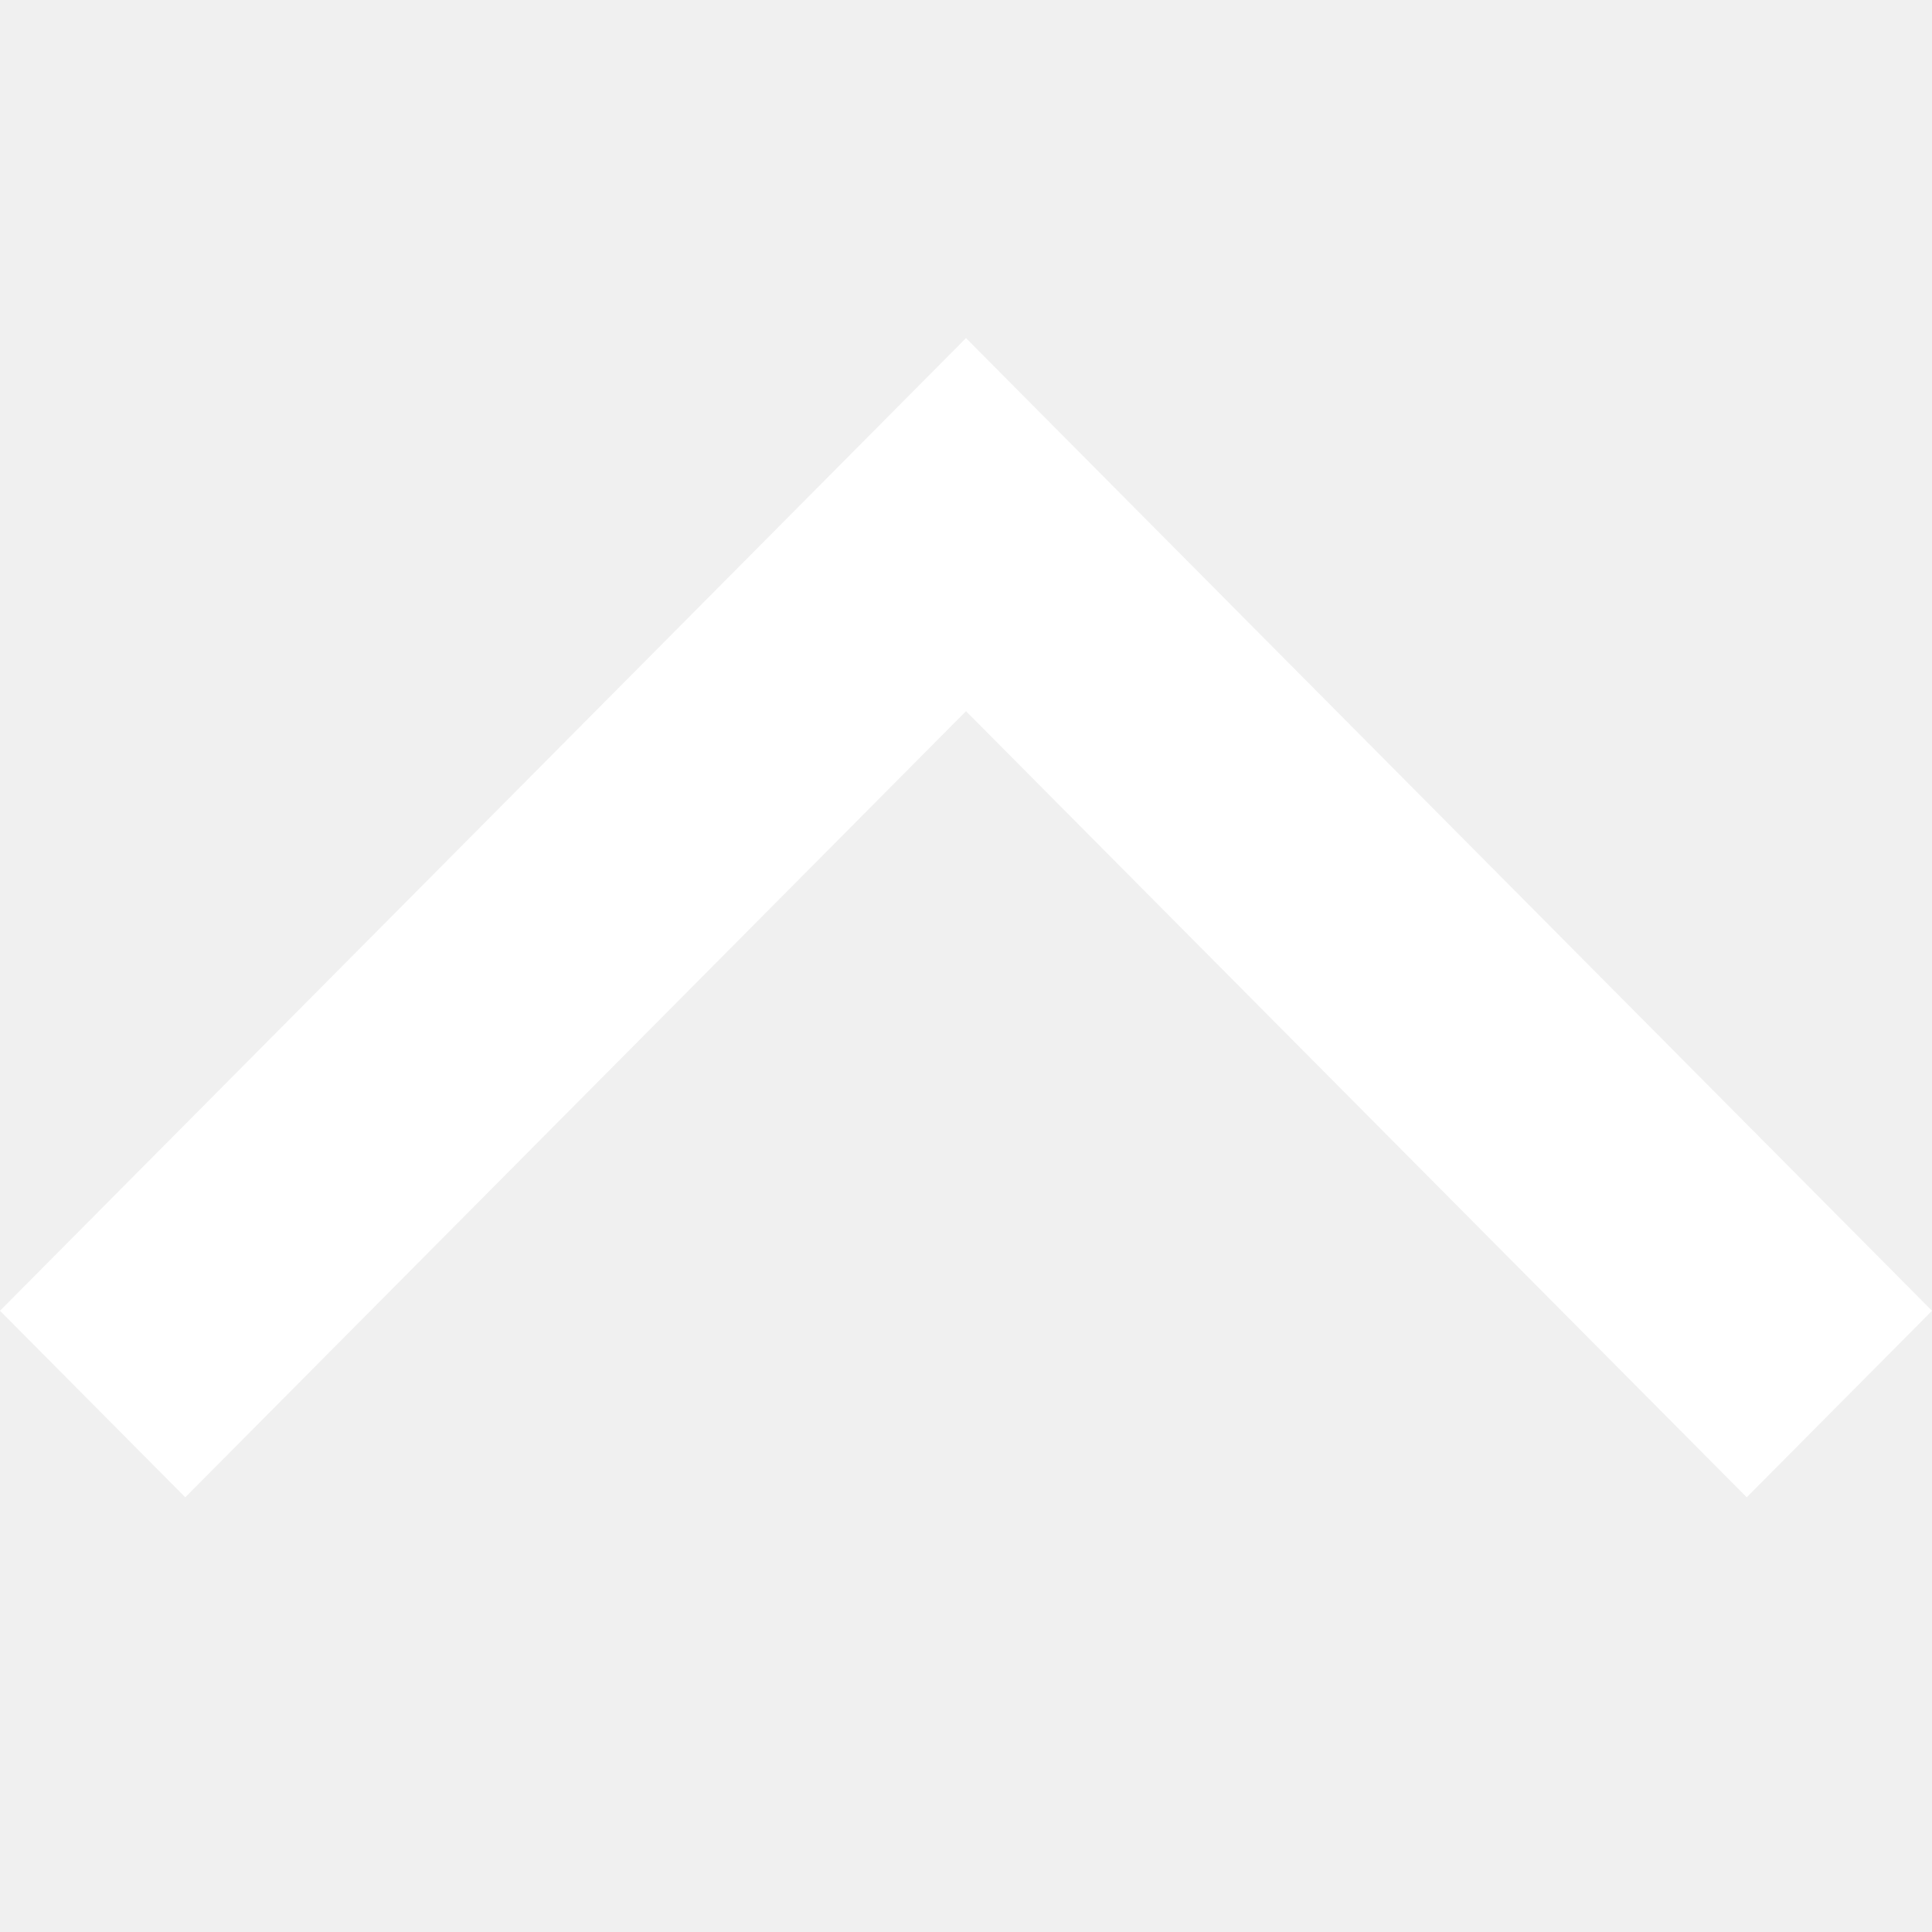
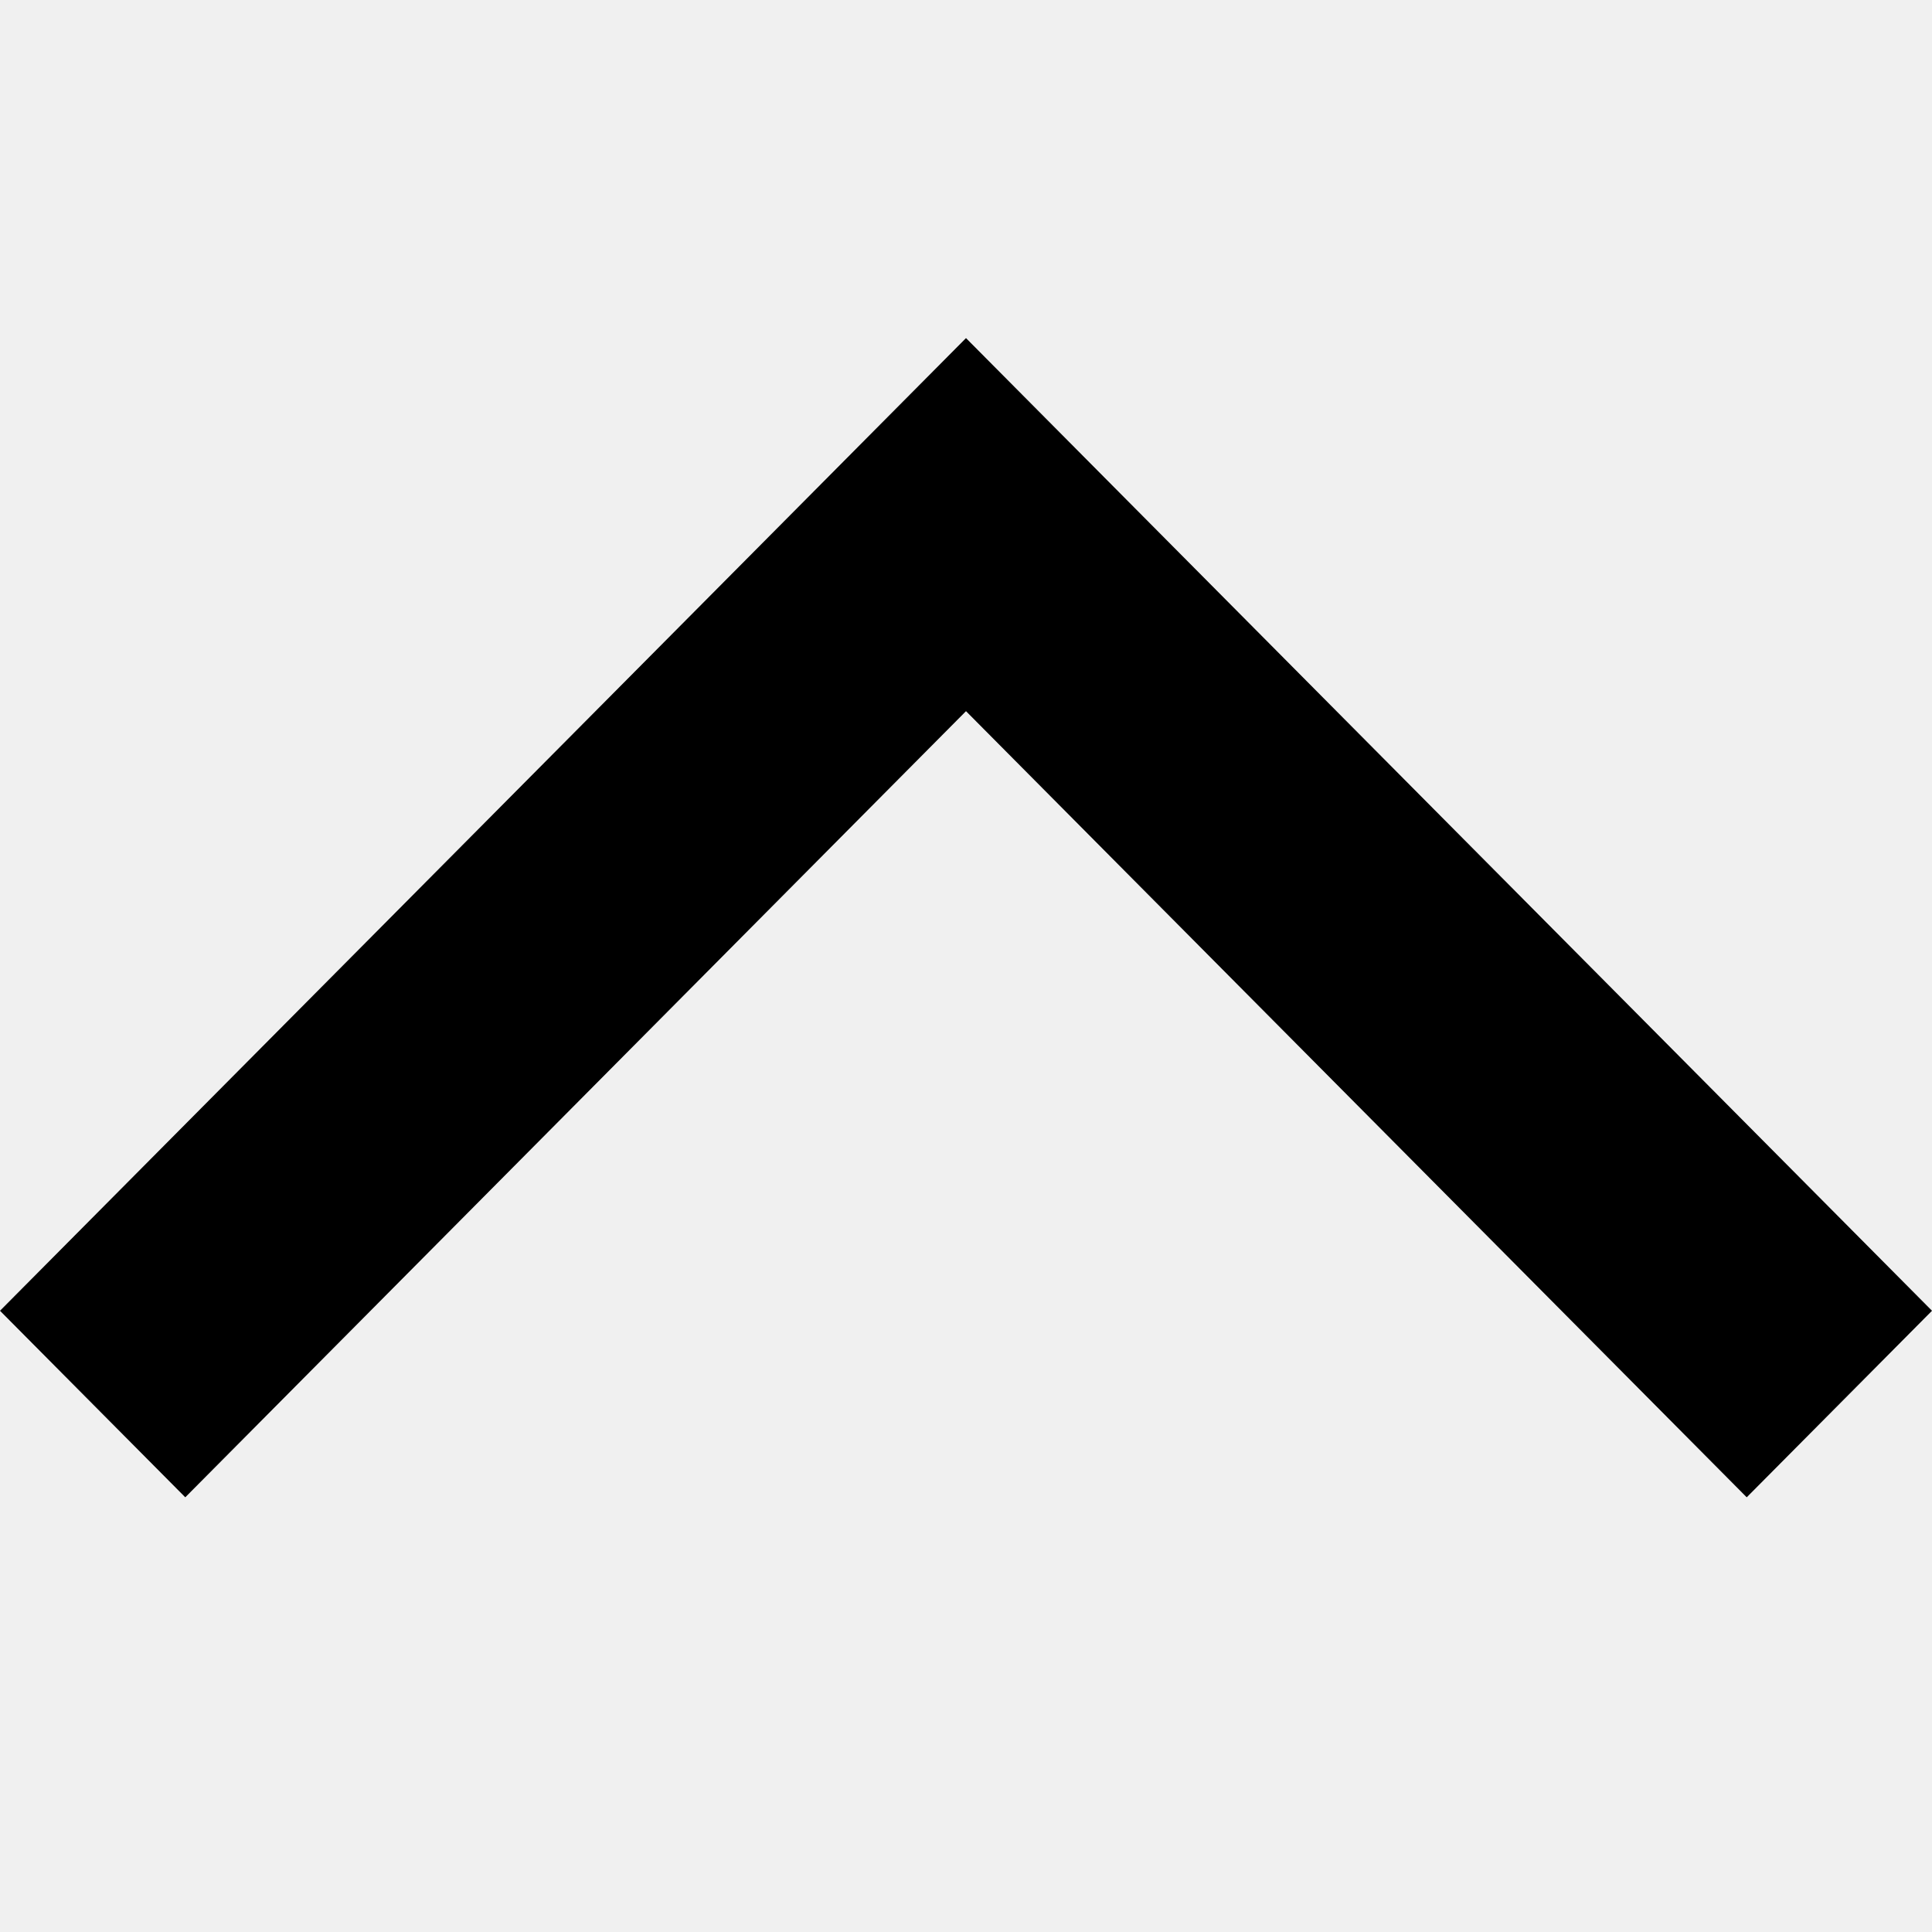
<svg xmlns="http://www.w3.org/2000/svg" width="20" height="20" viewBox="0 0 20 20" fill="none">
-   <path fill-rule="evenodd" clip-rule="evenodd" d="M10 7.362L1.918 15.5L0 13.569L10 3.5L20 13.569L18.082 15.5L10 7.362Z" fill="white" />
+   <path fill-rule="evenodd" clip-rule="evenodd" d="M10 7.362L1.918 15.5L0 13.569L10 3.5L20 13.569L18.082 15.5L10 7.362Z" fill="currentColor" />
</svg>
